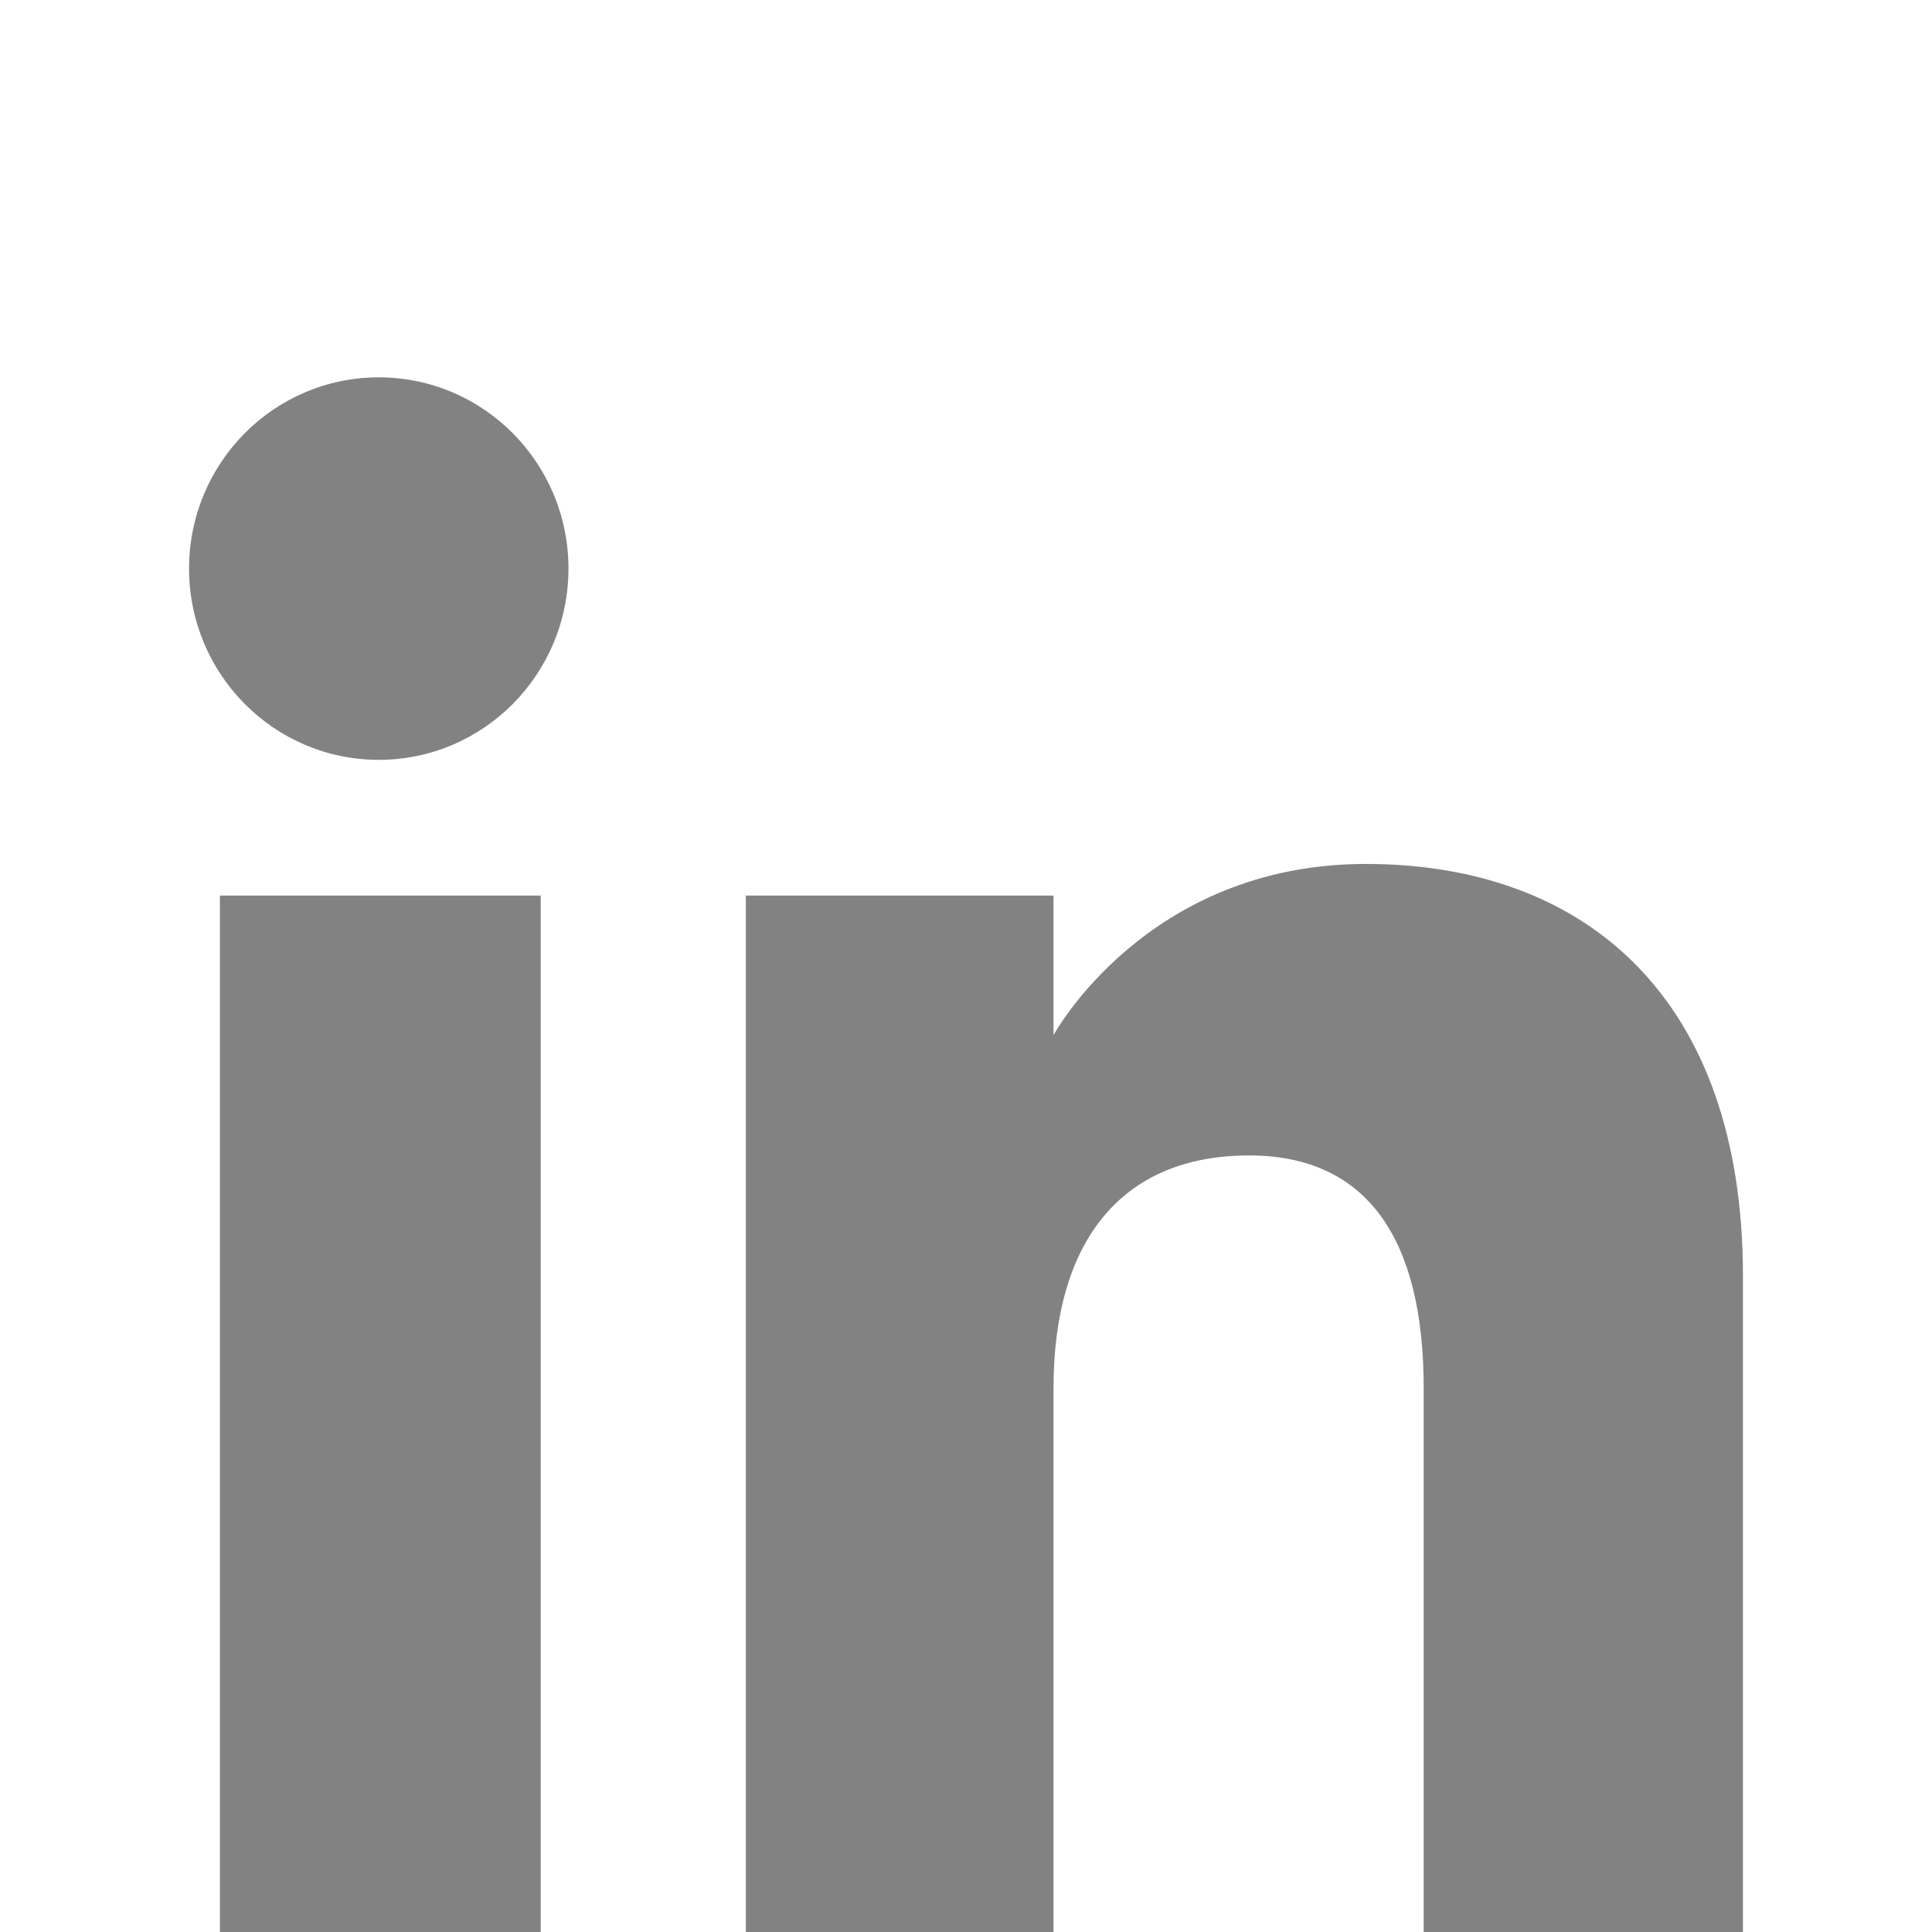
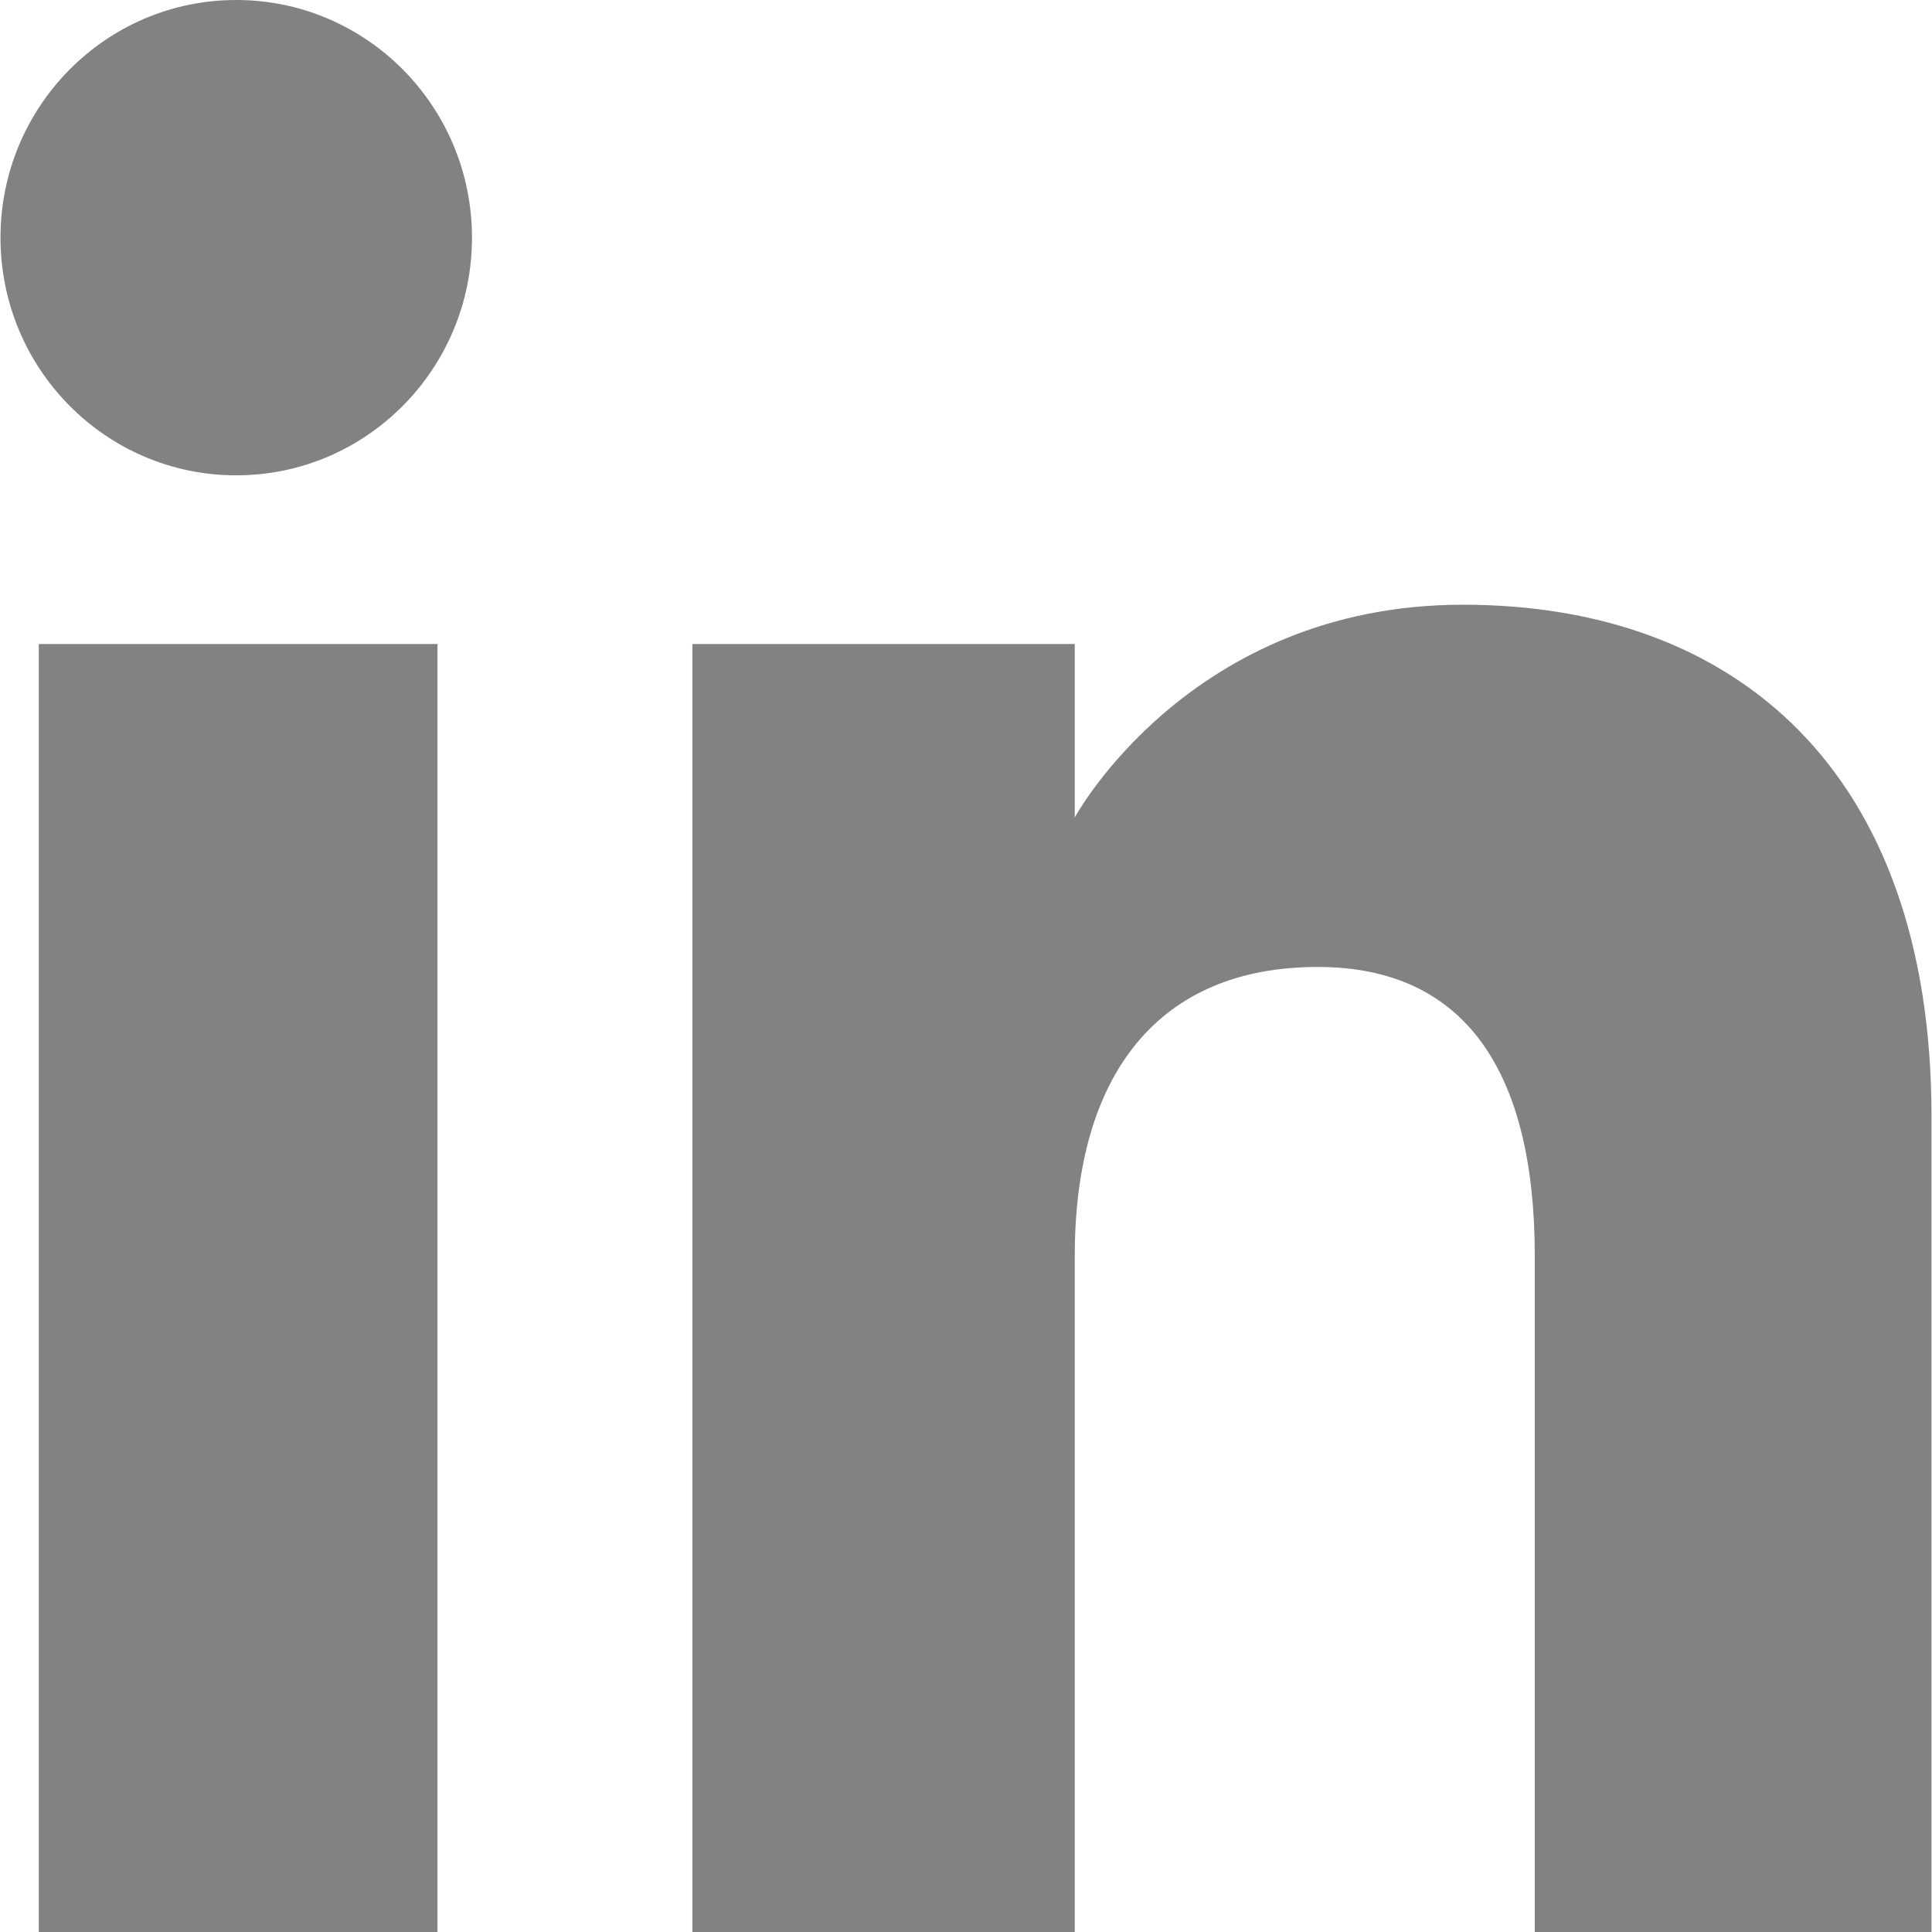
- <svg xmlns="http://www.w3.org/2000/svg" viewBox="0 -50 512 512" width="16px" height="16px">
+ <svg xmlns="http://www.w3.org/2000/svg" viewBox="50 50 412 412" width="16px" height="16px">
  <path fill="#828282" d="M150.65,100.682c0,27.992-22.508,50.683-50.273,50.683c-27.765,0-50.273-22.691-50.273-50.683 C50.104,72.691,72.612,50,100.377,50C128.143,50,150.65,72.691,150.65,100.682z M143.294,187.333H58.277V462h85.017V187.333z M279.195,187.333h-81.541V462h81.541c0,0,0-101.877,0-144.181c0-38.624,17.779-61.615,51.807-61.615 c31.268,0,46.289,22.071,46.289,61.615c0,39.545,0,144.181,0,144.181h84.605c0,0,0-100.344,0-173.915 s-41.689-109.131-99.934-109.131s-82.768,45.369-82.768,45.369V187.333z" />
</svg>
